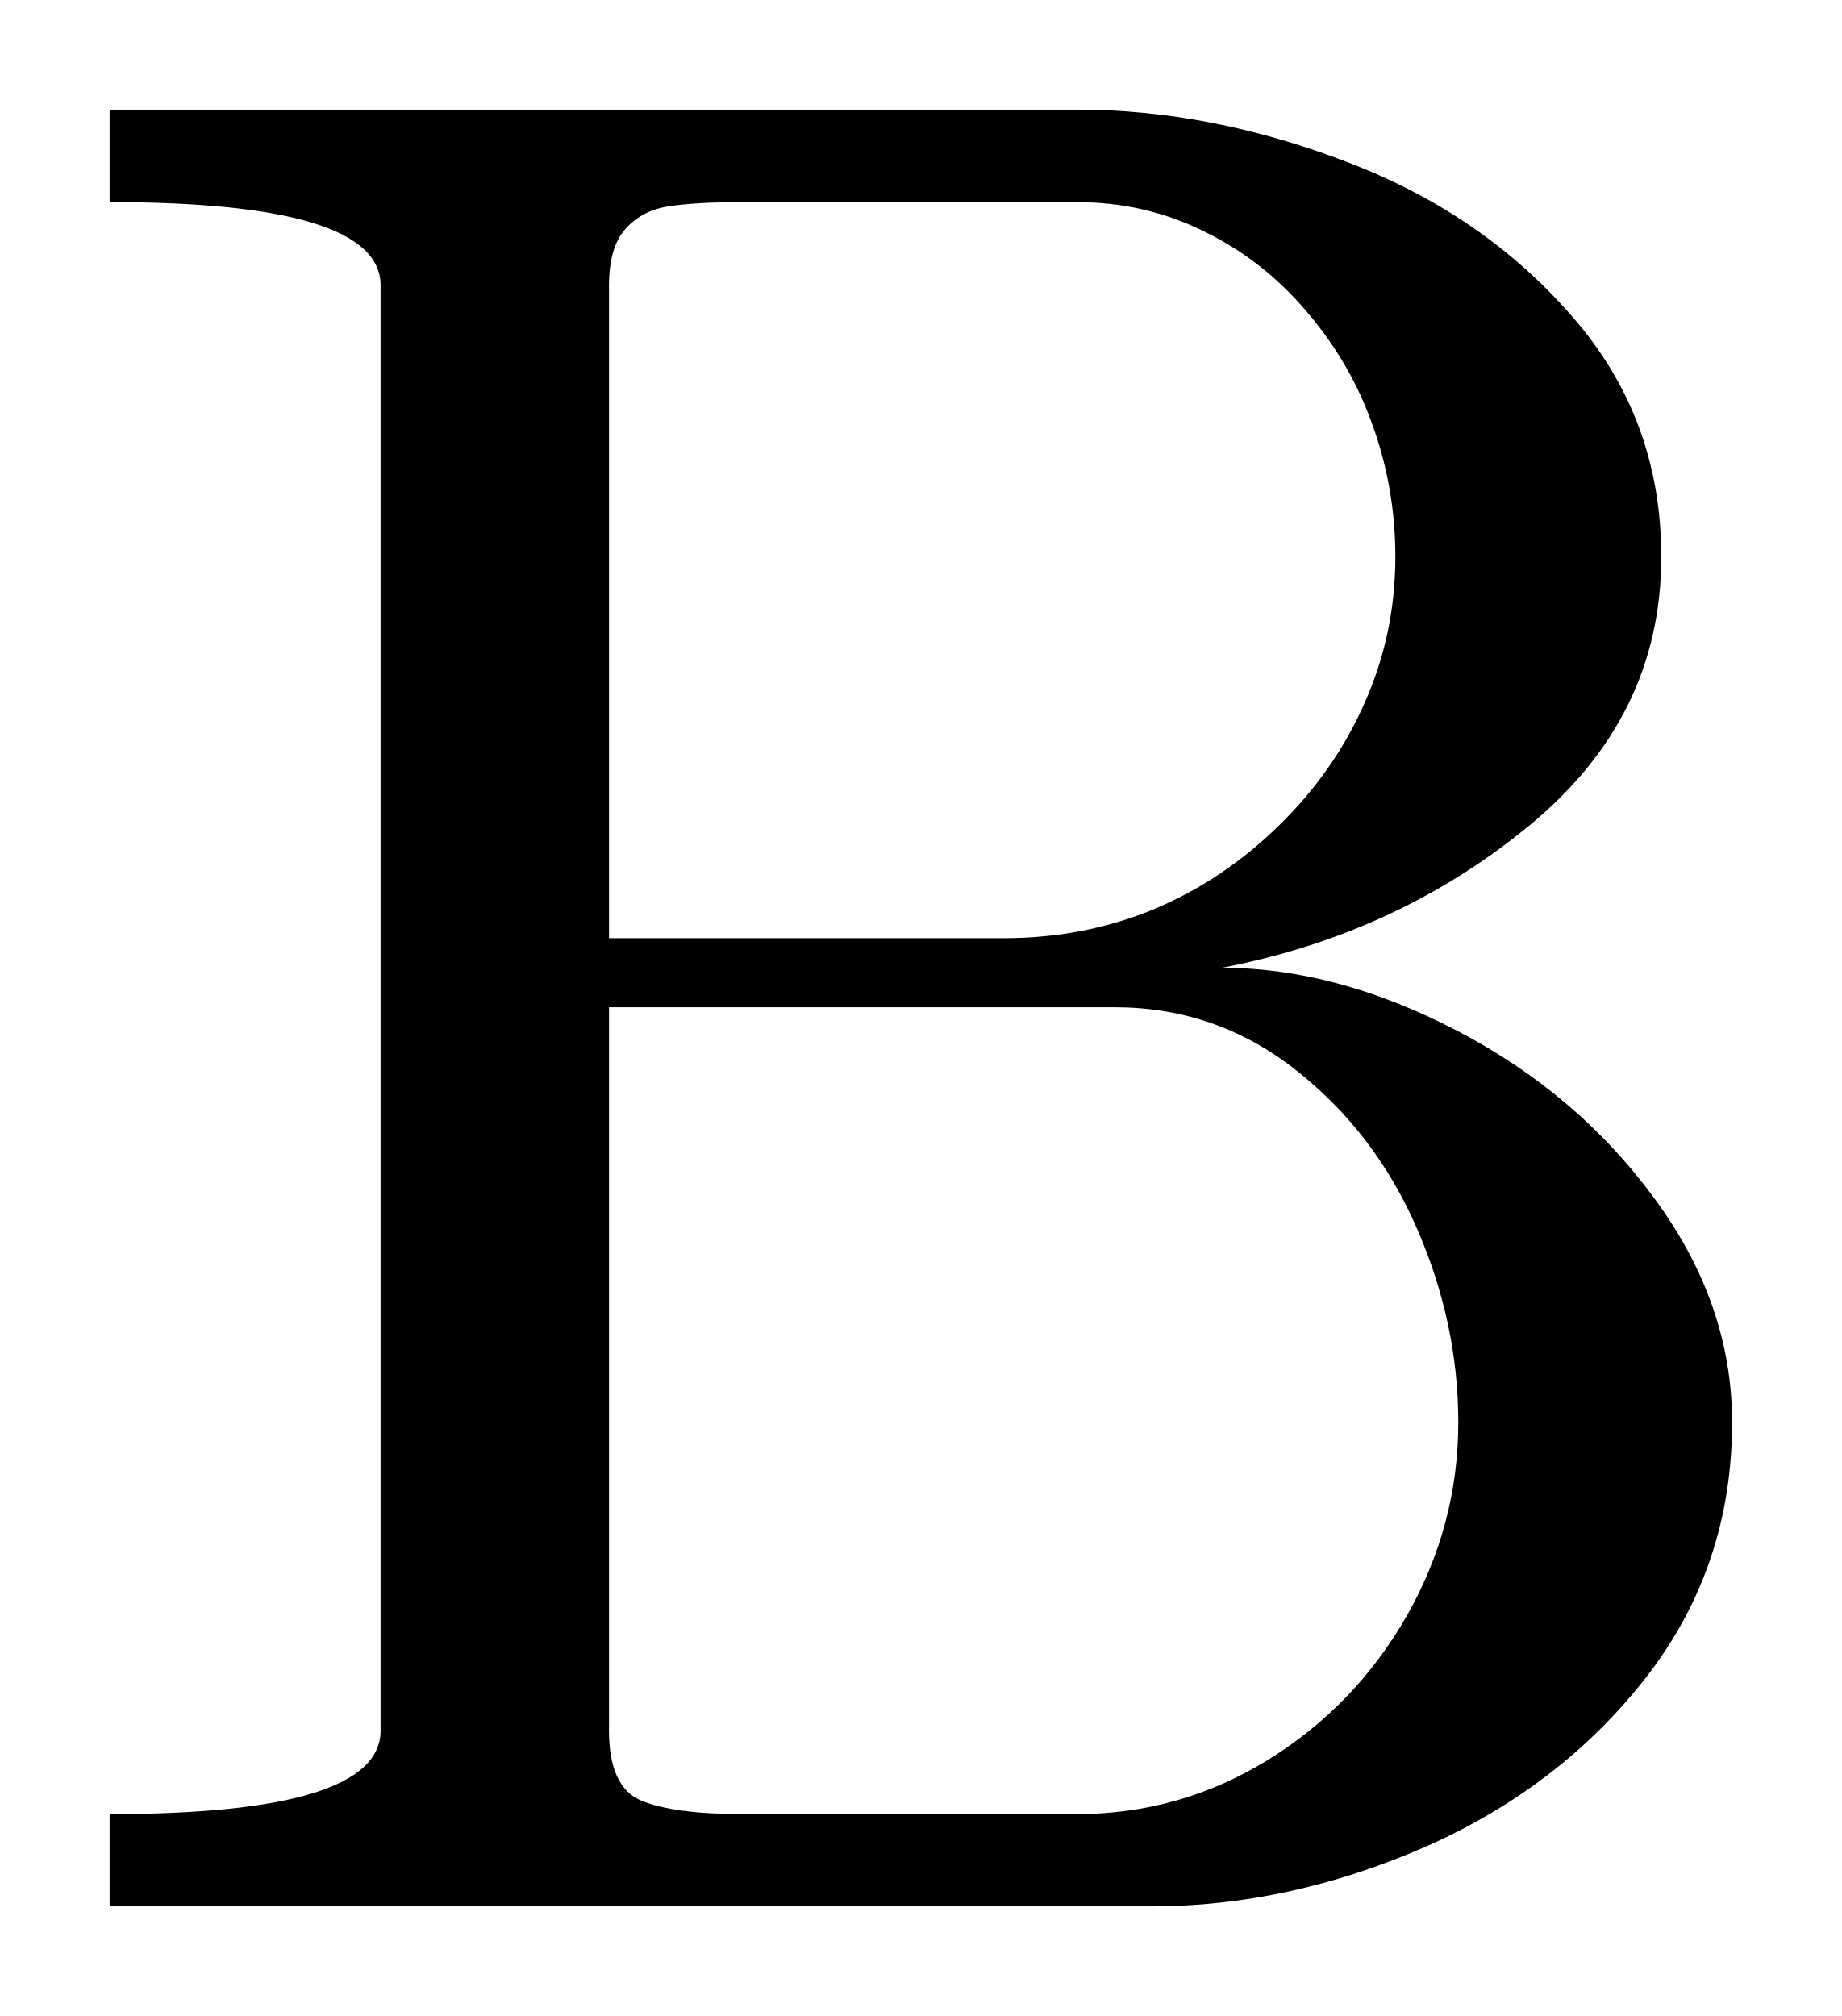
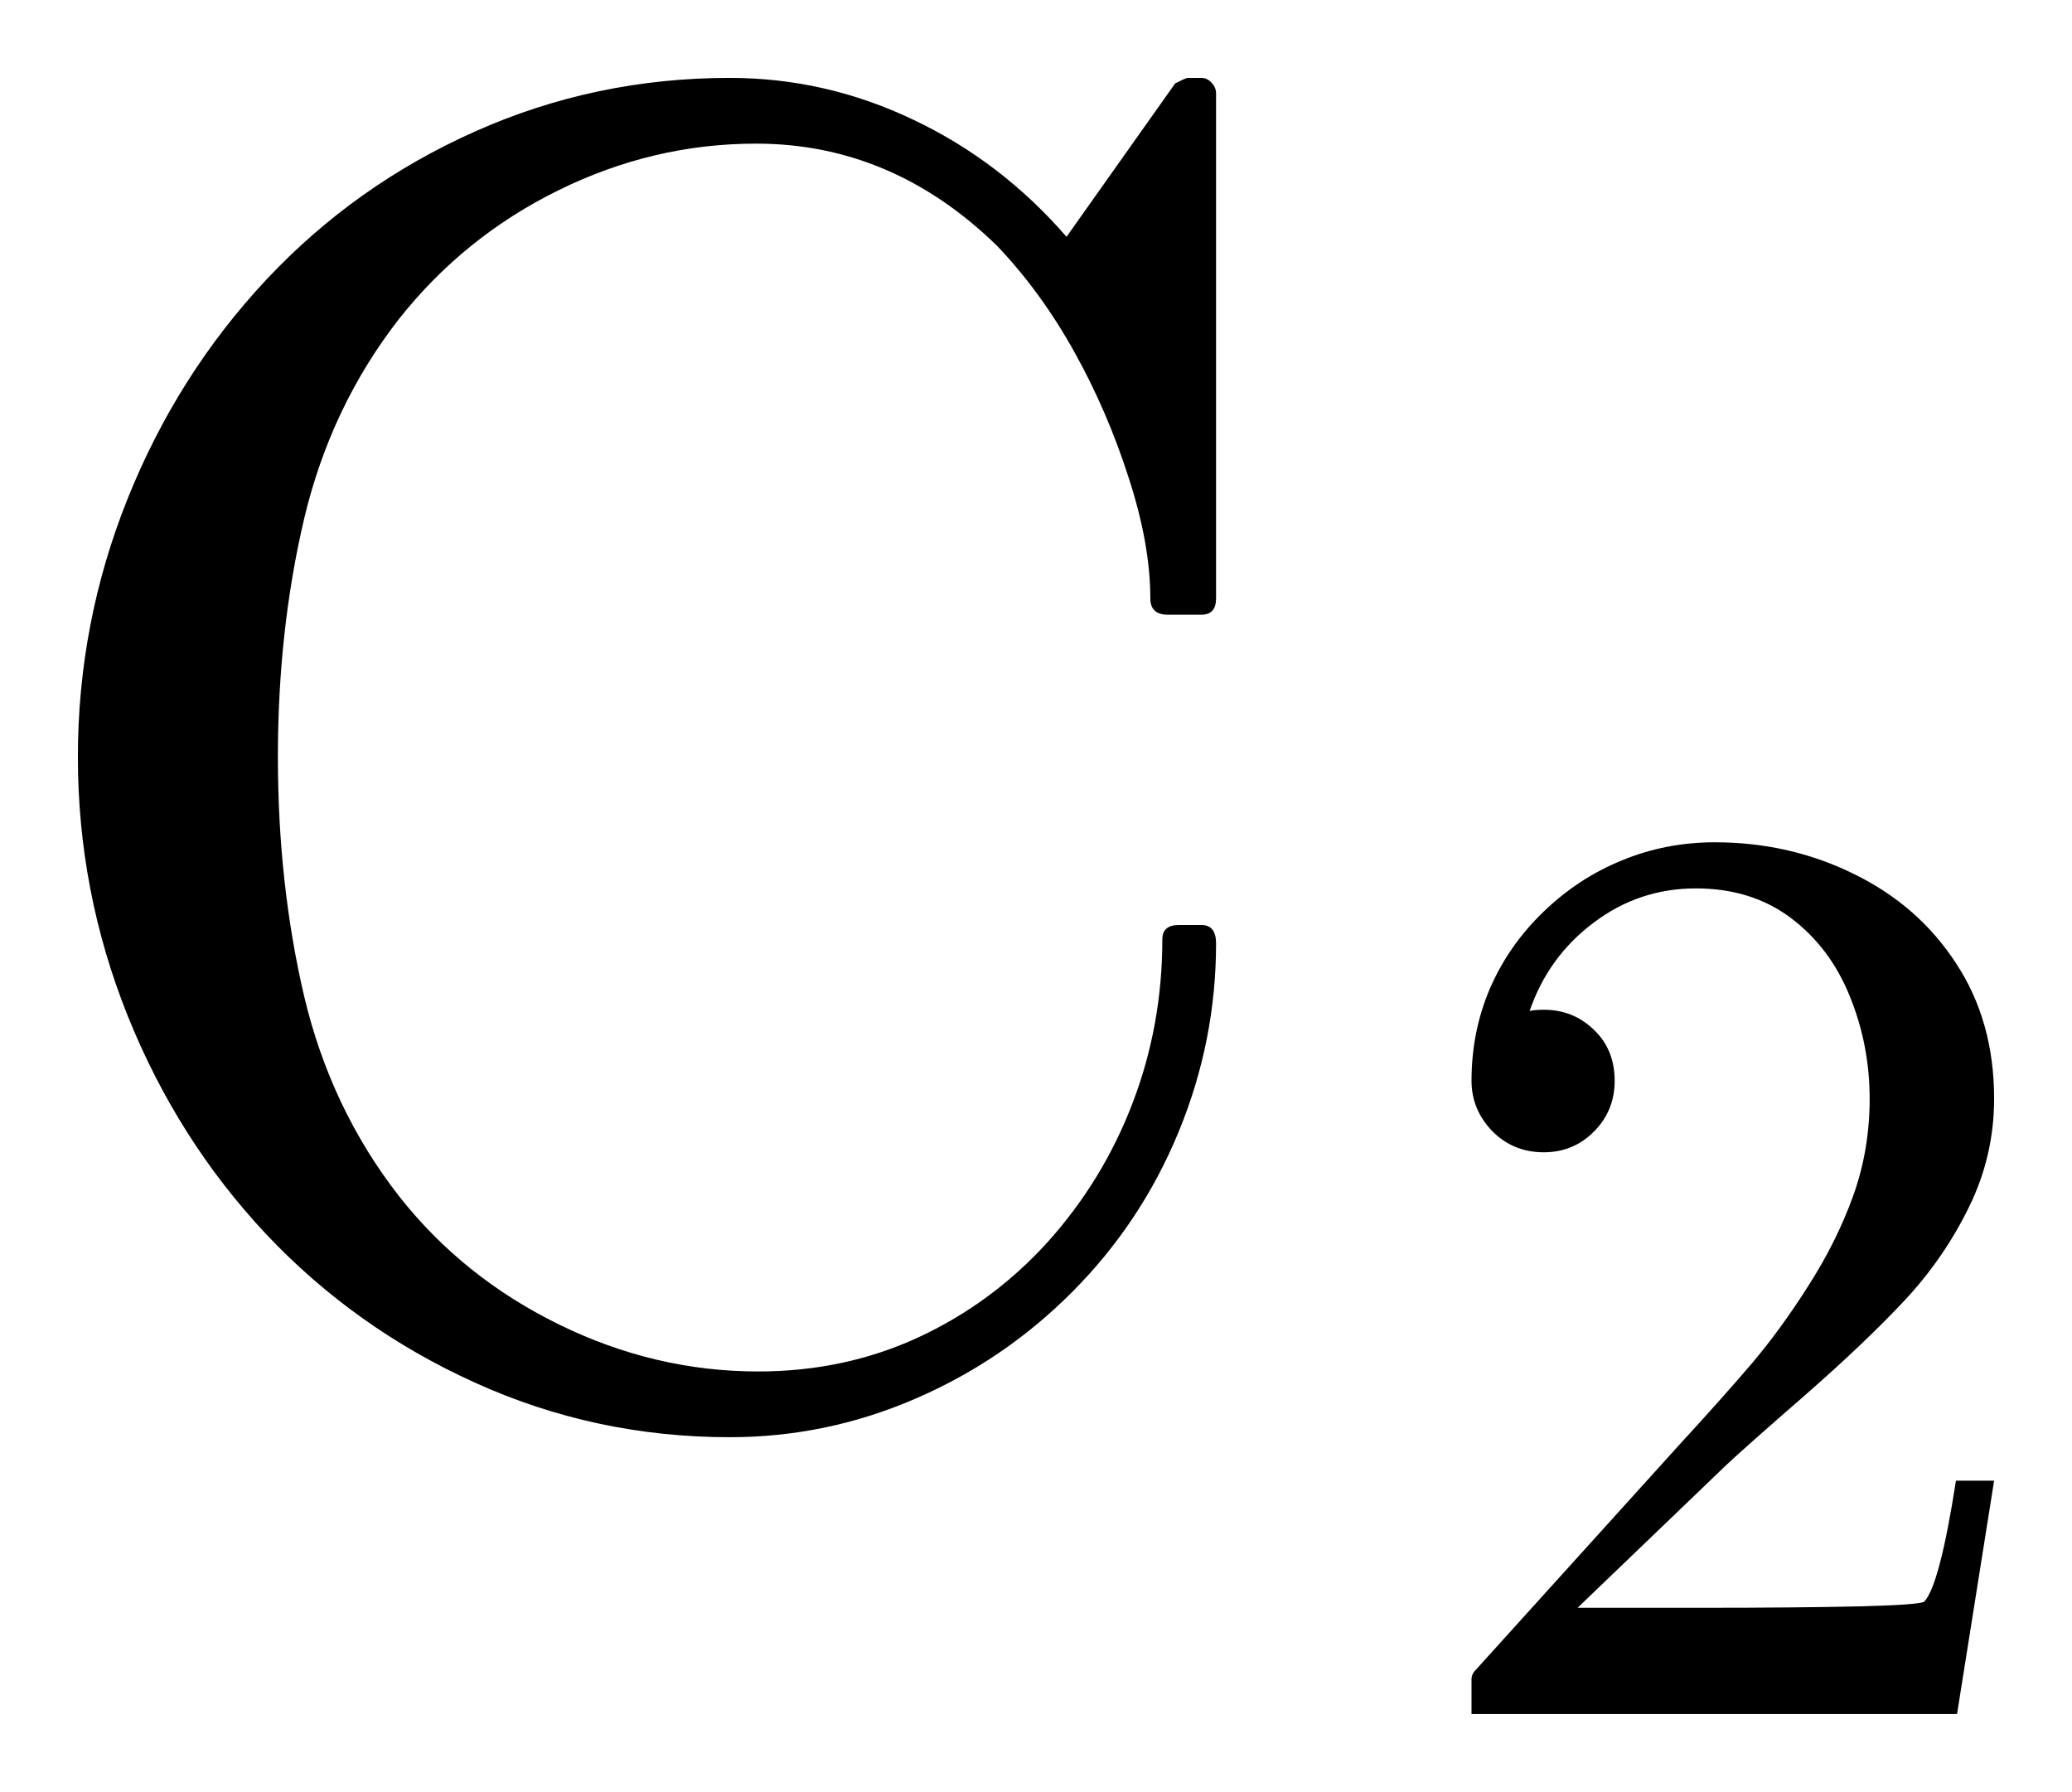
- <svg xmlns="http://www.w3.org/2000/svg" width="8.401pt" height="9.197pt" viewBox="0 0 8.401 9.197" version="1.1">
+ <svg xmlns="http://www.w3.org/2000/svg" width="13.302pt" height="11.503pt" viewBox="0 0 13.302 11.503" version="1.1">
  <defs>
    <style type="text/css">*{stroke-linejoin: round; stroke-linecap: butt}</style>
  </defs>
  <g id="figure_1">
    <g id="patch_1">
-       <path d="M 0 9.197  L 8.401 9.197  L 8.401 0  L 0 0  L 0 9.197  z " style="fill: none; opacity: 0" />
+       <path d="M 0 11.503  L 13.302 11.503  L 13.302 0  L 0 0  L 0 11.503  z " style="fill: none; opacity: 0" />
    </g>
    <g id="axes_1">
      <g id="patch_2">
-         <path d="M 0.5 8.697  L 0.5 8.276  Q 1.736 8.276 1.736 7.895  L 1.736 1.302  Q 1.736 0.922 0.5 0.922  L 0.5 0.5  L 4.912 0.5  Q 5.521 0.5 6.142 0.738  Q 6.763 0.974 7.169 1.441  Q 7.578 1.906 7.578 2.54  Q 7.578 3.271 6.976 3.766  Q 6.376 4.261 5.574 4.415  Q 6.095 4.415 6.646 4.702  Q 7.197 4.989 7.548 5.469  Q 7.901 5.949 7.901 6.489  Q 7.901 7.145 7.511 7.649  Q 7.121 8.152 6.5 8.426  Q 5.879 8.697 5.251 8.697  L 0.5 8.697  z M 2.778 7.895  Q 2.778 8.152 2.924 8.214  Q 3.072 8.276 3.388 8.276  L 4.912 8.276  Q 5.381 8.276 5.782 8.03  Q 6.183 7.782 6.418 7.37  Q 6.652 6.957 6.652 6.489  Q 6.652 6.031 6.459 5.594  Q 6.266 5.157 5.904 4.876  Q 5.544 4.595 5.082 4.595  L 2.778 4.595  L 2.778 7.895  z M 2.778 4.28  L 4.578 4.28  Q 4.942 4.28 5.261 4.149  Q 5.579 4.016 5.834 3.766  Q 6.089 3.517 6.226 3.204  Q 6.365 2.891 6.365 2.54  Q 6.365 2.229 6.262 1.942  Q 6.161 1.655 5.96 1.421  Q 5.761 1.186 5.491 1.055  Q 5.223 0.922 4.912 0.922  L 3.388 0.922  Q 3.172 0.922 3.052 0.941  Q 2.932 0.958 2.855 1.042  Q 2.778 1.126 2.778 1.302  L 2.778 4.28  z " clip-path="url(#p5c3adc3c86)" />
+         <path d="M 2.562 7.679  Q 2.973 8.201 3.588 8.502  Q 4.203 8.804 4.867 8.804  Q 5.422 8.804 5.896 8.585  Q 6.372 8.364 6.727 7.972  Q 7.081 7.578 7.271 7.081  Q 7.462 6.582 7.462 6.031  Q 7.462 5.938 7.567 5.938  L 7.713 5.938  Q 7.807 5.938 7.807 6.056  Q 7.807 6.682 7.567 7.265  Q 7.327 7.848 6.886 8.291  Q 6.447 8.733 5.876 8.979  Q 5.306 9.226 4.685 9.226  Q 3.822 9.226 3.052 8.877  Q 2.281 8.529 1.709 7.923  Q 1.139 7.316 0.819 6.519  Q 0.5 5.722 0.5 4.859  Q 0.5 3.999 0.819 3.202  Q 1.139 2.405 1.709 1.796  Q 2.281 1.186 3.052 0.843  Q 3.822 0.5 4.685 0.5  Q 5.3 0.5 5.862 0.768  Q 6.425 1.034 6.847 1.52  L 7.544 0.536  Q 7.614 0.5 7.625 0.5  L 7.713 0.5  Q 7.749 0.5 7.777 0.53  Q 7.807 0.56 7.807 0.601  L 7.807 3.841  Q 7.807 3.946 7.713 3.946  L 7.497 3.946  Q 7.385 3.946 7.385 3.841  Q 7.385 3.494 7.246 3.067  Q 7.109 2.639 6.896 2.257  Q 6.682 1.873 6.401 1.578  Q 5.728 0.922 4.854 0.922  Q 4.192 0.922 3.584 1.222  Q 2.979 1.52 2.562 2.047  Q 2.124 2.609 1.953 3.328  Q 1.784 4.046 1.784 4.859  Q 1.784 5.675 1.953 6.397  Q 2.124 7.117 2.562 7.679  z M 9.447 11.003  L 9.447 10.777  Q 9.447 10.756 9.463 10.732  L 10.768 9.289  Q 11.063 8.968 11.247 8.752  Q 11.432 8.534 11.612 8.25  Q 11.793 7.967 11.898 7.674  Q 12.003 7.381 12.003 7.053  Q 12.003 6.708 11.875 6.394  Q 11.748 6.081 11.496 5.892  Q 11.244 5.703 10.887 5.703  Q 10.522 5.703 10.231 5.923  Q 9.939 6.142 9.82 6.49  Q 9.853 6.482 9.911 6.482  Q 10.1 6.482 10.232 6.61  Q 10.366 6.737 10.366 6.938  Q 10.366 7.131 10.232 7.265  Q 10.1 7.397 9.911 7.397  Q 9.714 7.397 9.58 7.261  Q 9.447 7.123 9.447 6.938  Q 9.447 6.622 9.565 6.346  Q 9.685 6.069 9.908 5.854  Q 10.132 5.637 10.413 5.523  Q 10.694 5.407 11.009 5.407  Q 11.49 5.407 11.903 5.611  Q 12.318 5.814 12.559 6.186  Q 12.802 6.556 12.802 7.053  Q 12.802 7.418 12.642 7.746  Q 12.482 8.074 12.231 8.344  Q 11.982 8.611 11.592 8.953  Q 11.202 9.292 11.08 9.407  L 10.128 10.321  L 10.936 10.321  Q 11.53 10.321 11.931 10.312  Q 12.331 10.302 12.354 10.281  Q 12.453 10.174 12.557 9.505  L 12.802 9.505  L 12.564 11.003  L 9.447 11.003  z " clip-path="url(#pbbe84a690f)" />
      </g>
    </g>
  </g>
  <defs>
-     <clipPath id="p5c3adc3c86">
-       <rect x="0" y="0" width="8.401" height="9.197" />
+     <clipPath id="pbbe84a690f">
+       <rect x="0" y="0" width="13.302" height="11.503" />
    </clipPath>
  </defs>
</svg>
